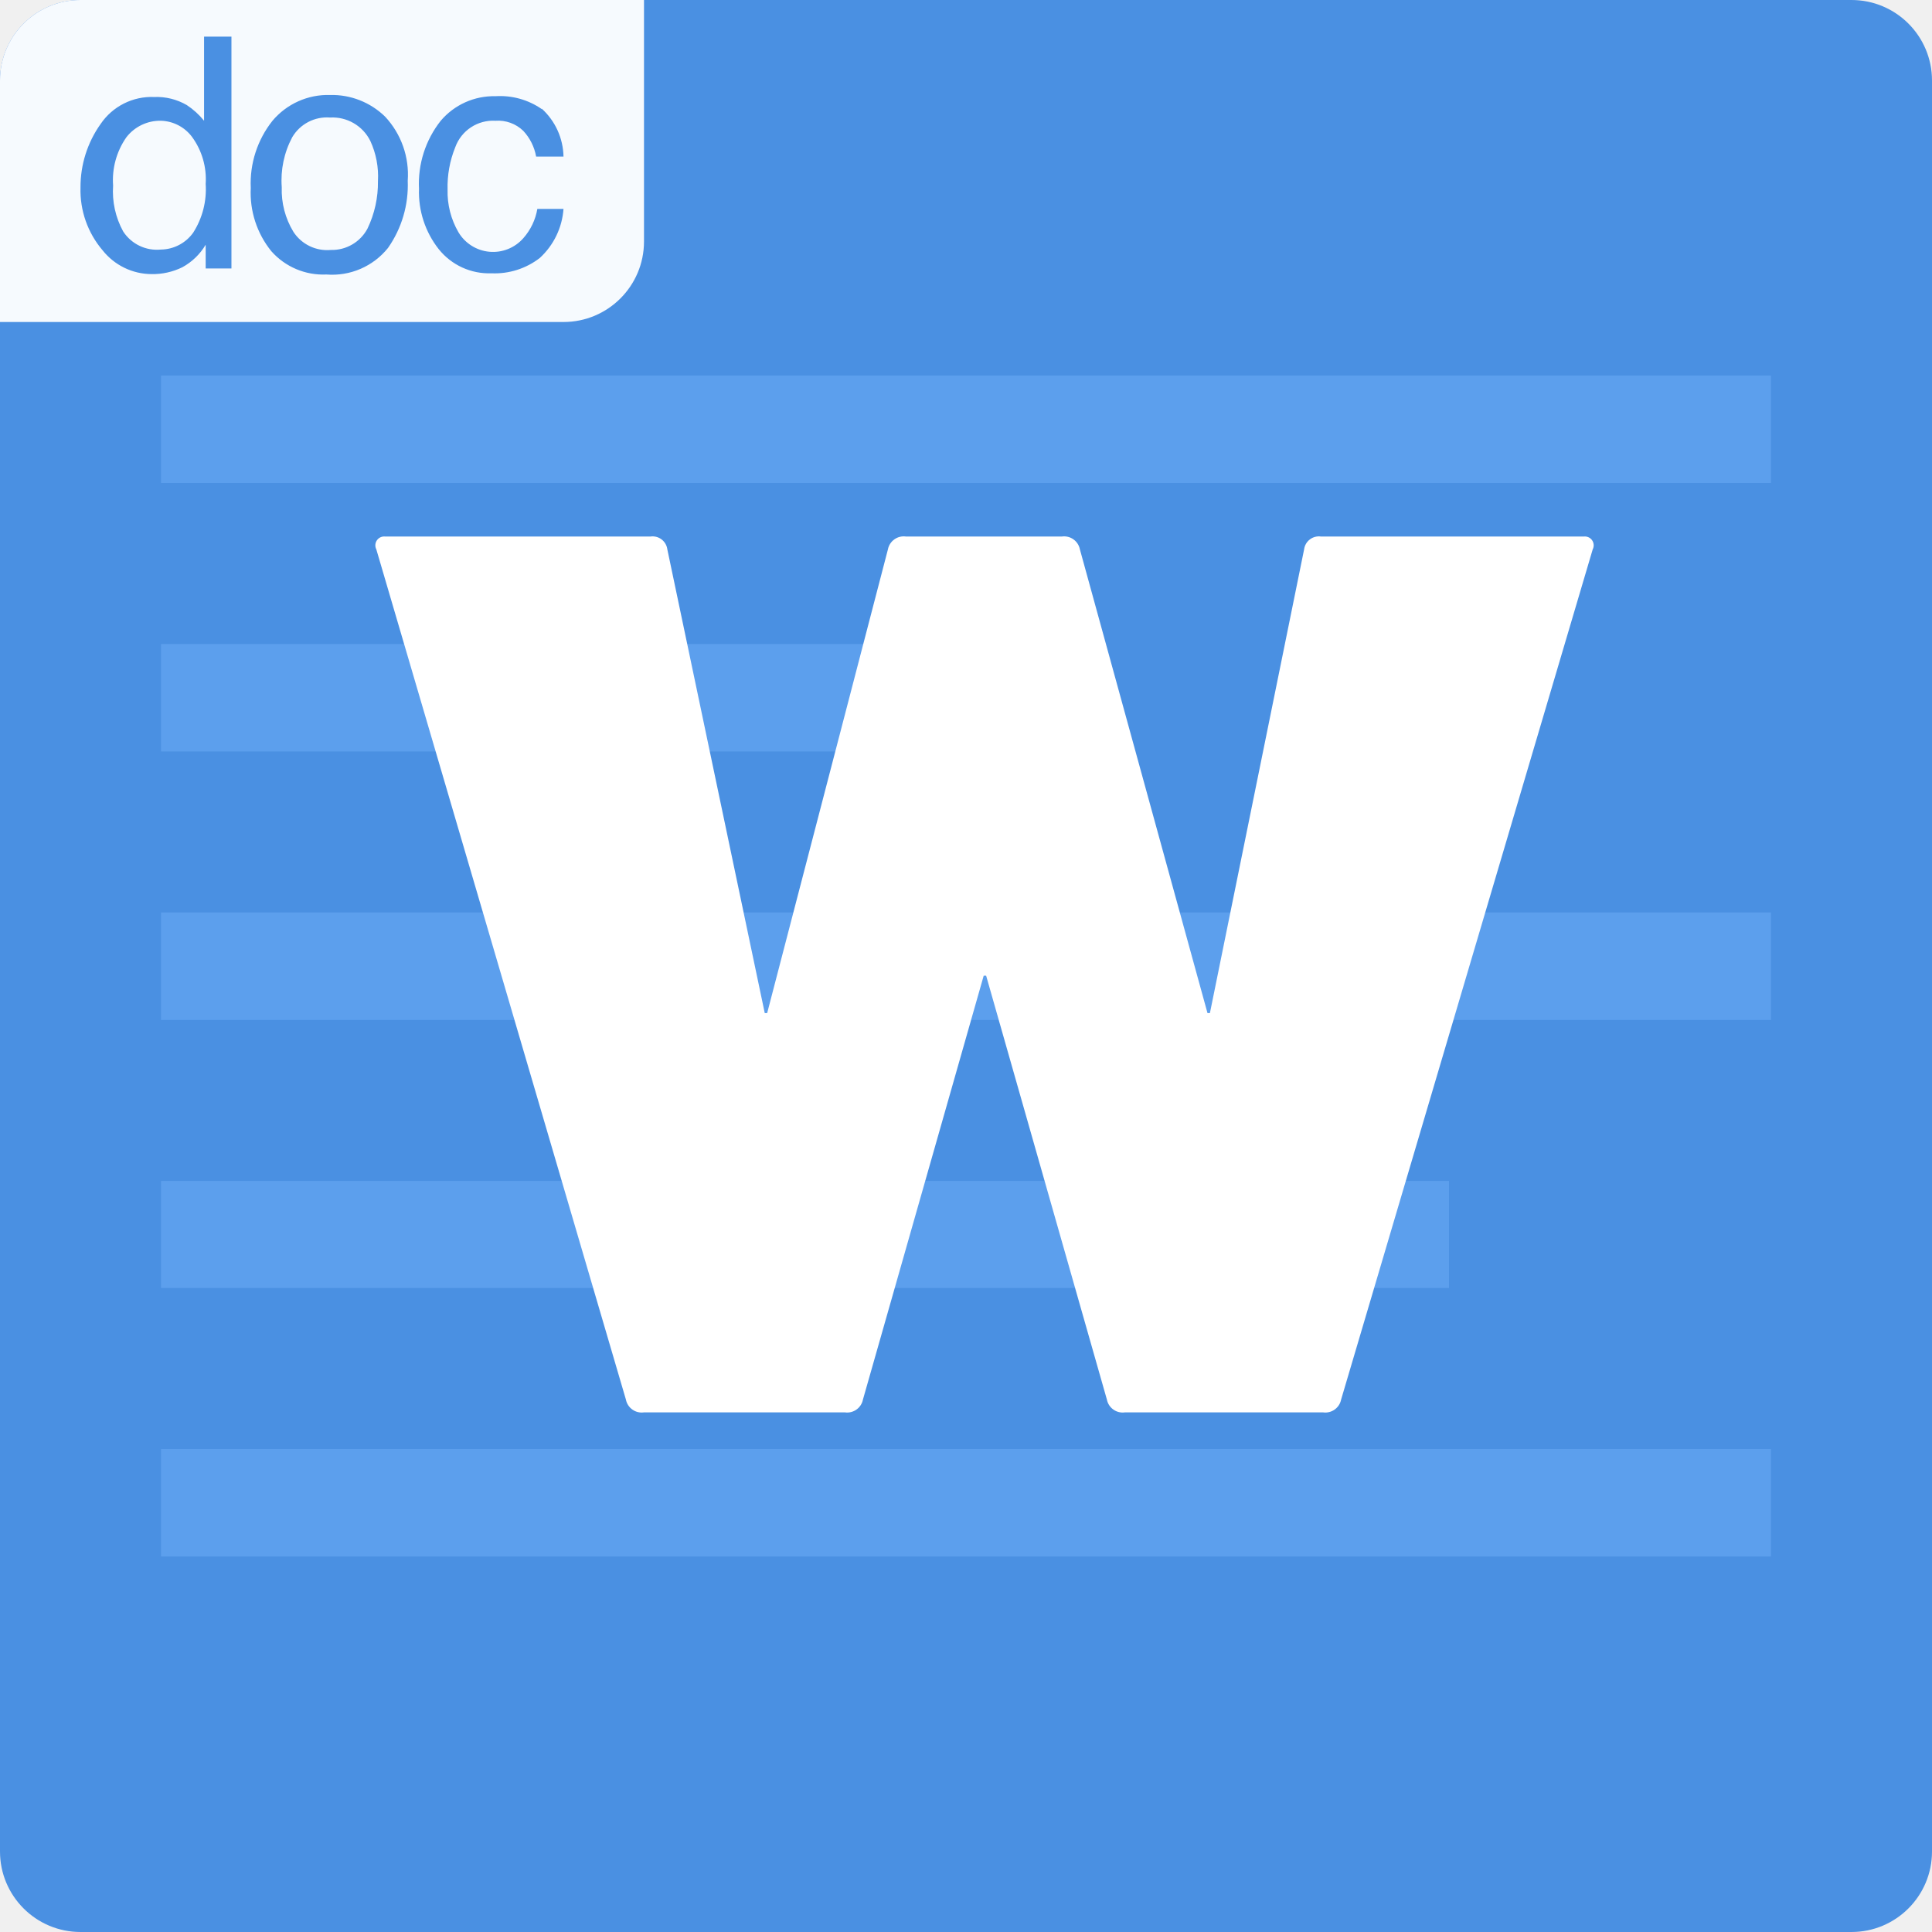
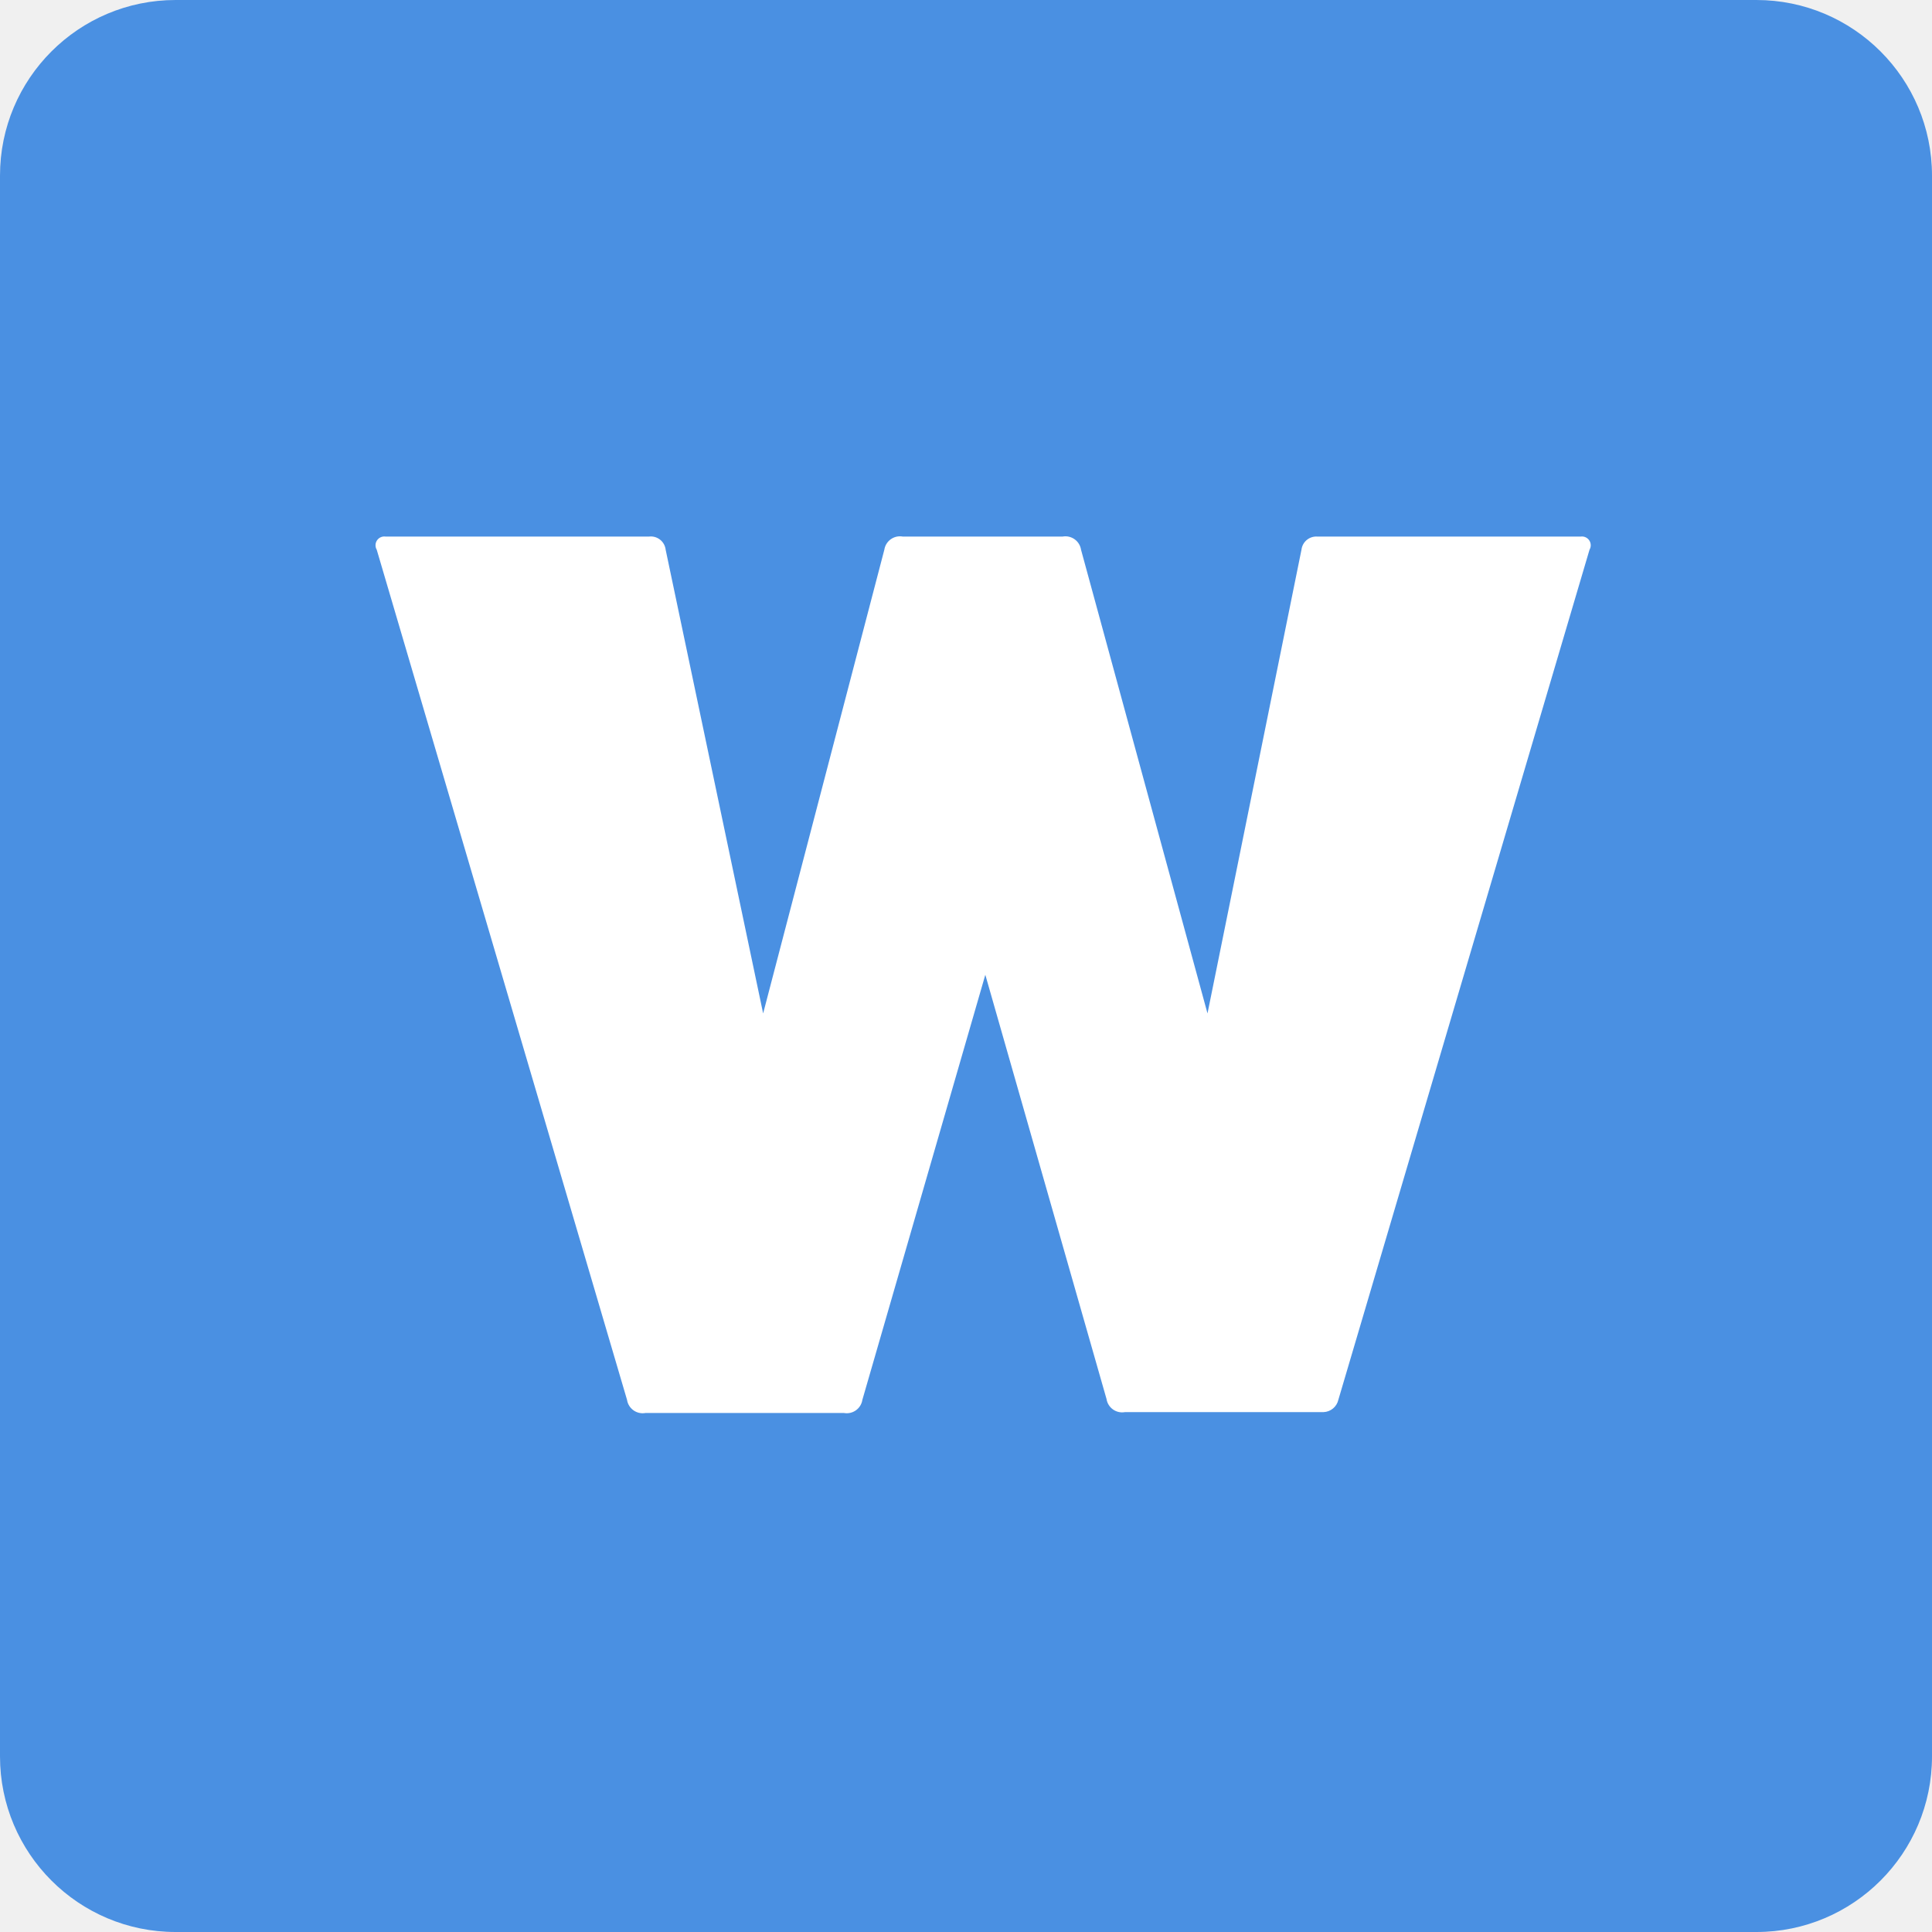
- <svg xmlns="http://www.w3.org/2000/svg" id="图层_1" data-name="图层 1" viewBox="0 0 48 48">
+ <svg xmlns="http://www.w3.org/2000/svg" id="图层_1" data-name="图层 1" viewBox="0 0 22 22">
  <defs>
-     <style>.cls-1{fill:#4a90e2;}.cls-2{fill:#5c9fed;}.cls-3,.cls-4{fill:#fff;}.cls-4{opacity:0.95;isolation:isolate;}</style>
+     <style>.cls-1{fill:#4a90e2;}.cls-2{fill:#fff;}</style>
  </defs>
-   <g id="扫描绑定_登录注册_找回密码_修改密码" data-name="扫描绑定+登录注册+找回密码／修改密码">
-     <g id="doc-icon">
-       <rect id="Rectangle-7-Copy-12" class="cls-1" width="48" height="48" rx="2" ry="2" />
-       <path id="Combined-Shape" class="cls-2" d="M4,9.33H44V12H4ZM4,16H24v2.67H4Zm0,6.67H44v2.67H4Zm0,6.67H36V32H4ZM4,36H44v2.67H4Z" />
-       <path id="W" class="cls-3" d="M32.87,35.09H27.95a.4.4,0,0,1-.45-.32l-3-10.53h-.06l-3,10.53a.4.4,0,0,1-.45.32H16a.4.4,0,0,1-.45-.32L9.35,13.65a.22.22,0,0,1,.22-.32h6.59a.37.37,0,0,1,.42.32L19,25.17h.06l3-11.52a.4.4,0,0,1,.45-.32h3.87a.4.4,0,0,1,.45.32L30,25.17h.06l2.34-11.52a.37.37,0,0,1,.42-.32h6.53a.22.22,0,0,1,.22.32L33.32,34.77A.4.4,0,0,1,32.87,35.09Z" />
-       <path id="Rectangle-16" class="cls-4" d="M2,0H16V6a2,2,0,0,1-2,2H0V2A2,2,0,0,1,2,0Z" />
-       <path id="doc" class="cls-1" d="M3.06,5.75A1,1,0,0,0,4,6.2a1,1,0,0,0,.8-.42,2,2,0,0,0,.31-1.21A1.78,1.78,0,0,0,4.77,3.4,1,1,0,0,0,4,3a1.06,1.06,0,0,0-.86.41,1.86,1.86,0,0,0-.33,1.2A2.07,2.07,0,0,0,3.06,5.75ZM4.64,2.61A1.89,1.89,0,0,1,5.07,3V.91h.68V6.67H5.11V6.08a1.52,1.52,0,0,1-.58.56,1.67,1.67,0,0,1-.77.17,1.56,1.56,0,0,1-1.21-.59A2.3,2.3,0,0,1,2,4.66,2.7,2.7,0,0,1,2.5,3.08a1.53,1.53,0,0,1,1.33-.67A1.49,1.49,0,0,1,4.64,2.61ZM9.13,5.68a2.64,2.64,0,0,0,.26-1.18,2.1,2.1,0,0,0-.19-1,1.05,1.05,0,0,0-1-.58,1,1,0,0,0-.94.49A2.28,2.28,0,0,0,7,4.65a2,2,0,0,0,.29,1.11,1,1,0,0,0,.93.45A1,1,0,0,0,9.13,5.68ZM9.57,2.9a2.11,2.11,0,0,1,.56,1.59,2.72,2.72,0,0,1-.49,1.67,1.78,1.78,0,0,1-1.53.66,1.72,1.72,0,0,1-1.37-.58,2.31,2.31,0,0,1-.51-1.57A2.5,2.5,0,0,1,6.77,3,1.8,1.8,0,0,1,8.2,2.36,1.89,1.89,0,0,1,9.57,2.9Zm3.89-.2A1.65,1.65,0,0,1,14,3.89h-.68A1.26,1.26,0,0,0,13,3.25.9.9,0,0,0,12.31,3a1,1,0,0,0-1,.66,2.61,2.61,0,0,0-.19,1.05,2,2,0,0,0,.27,1.06A1,1,0,0,0,13,5.92a1.47,1.47,0,0,0,.35-.73H14a1.83,1.83,0,0,1-.59,1.22,1.83,1.83,0,0,1-1.2.38,1.6,1.6,0,0,1-1.31-.6,2.29,2.29,0,0,1-.49-1.5A2.52,2.52,0,0,1,10.95,3a1.73,1.73,0,0,1,1.36-.61A1.82,1.82,0,0,1,13.46,2.71Z" />
+   <g id="Page-3">
+     <g id="Artboard">
+       <g id="doc-icon">
+         <rect id="Rectangle-7-Copy-12" class="cls-1" width="22" height="22" rx="2" ry="2" />
+         <path id="W" class="cls-2" d="M15.07,16.08H12.81a.18.18,0,0,1-.21-.15l-1.38-4.83h0L9.82,15.94a.18.18,0,0,1-.21.15H7.35a.18.18,0,0,1-.21-.15L4.29,6.26a.1.1,0,0,1,.1-.15h3a.17.17,0,0,1,.19.15l1.11,5.28h0l1.38-5.28a.18.18,0,0,1,.21-.15H12.1a.18.18,0,0,1,.21.15l1.44,5.28h0l1.07-5.28A.17.17,0,0,1,15,6.11h3a.1.1,0,0,1,.1.15l-2.86,9.68A.18.18,0,0,1,15.07,16.08Z" transform="translate(0 0)" />
+       </g>
    </g>
  </g>
</svg>
